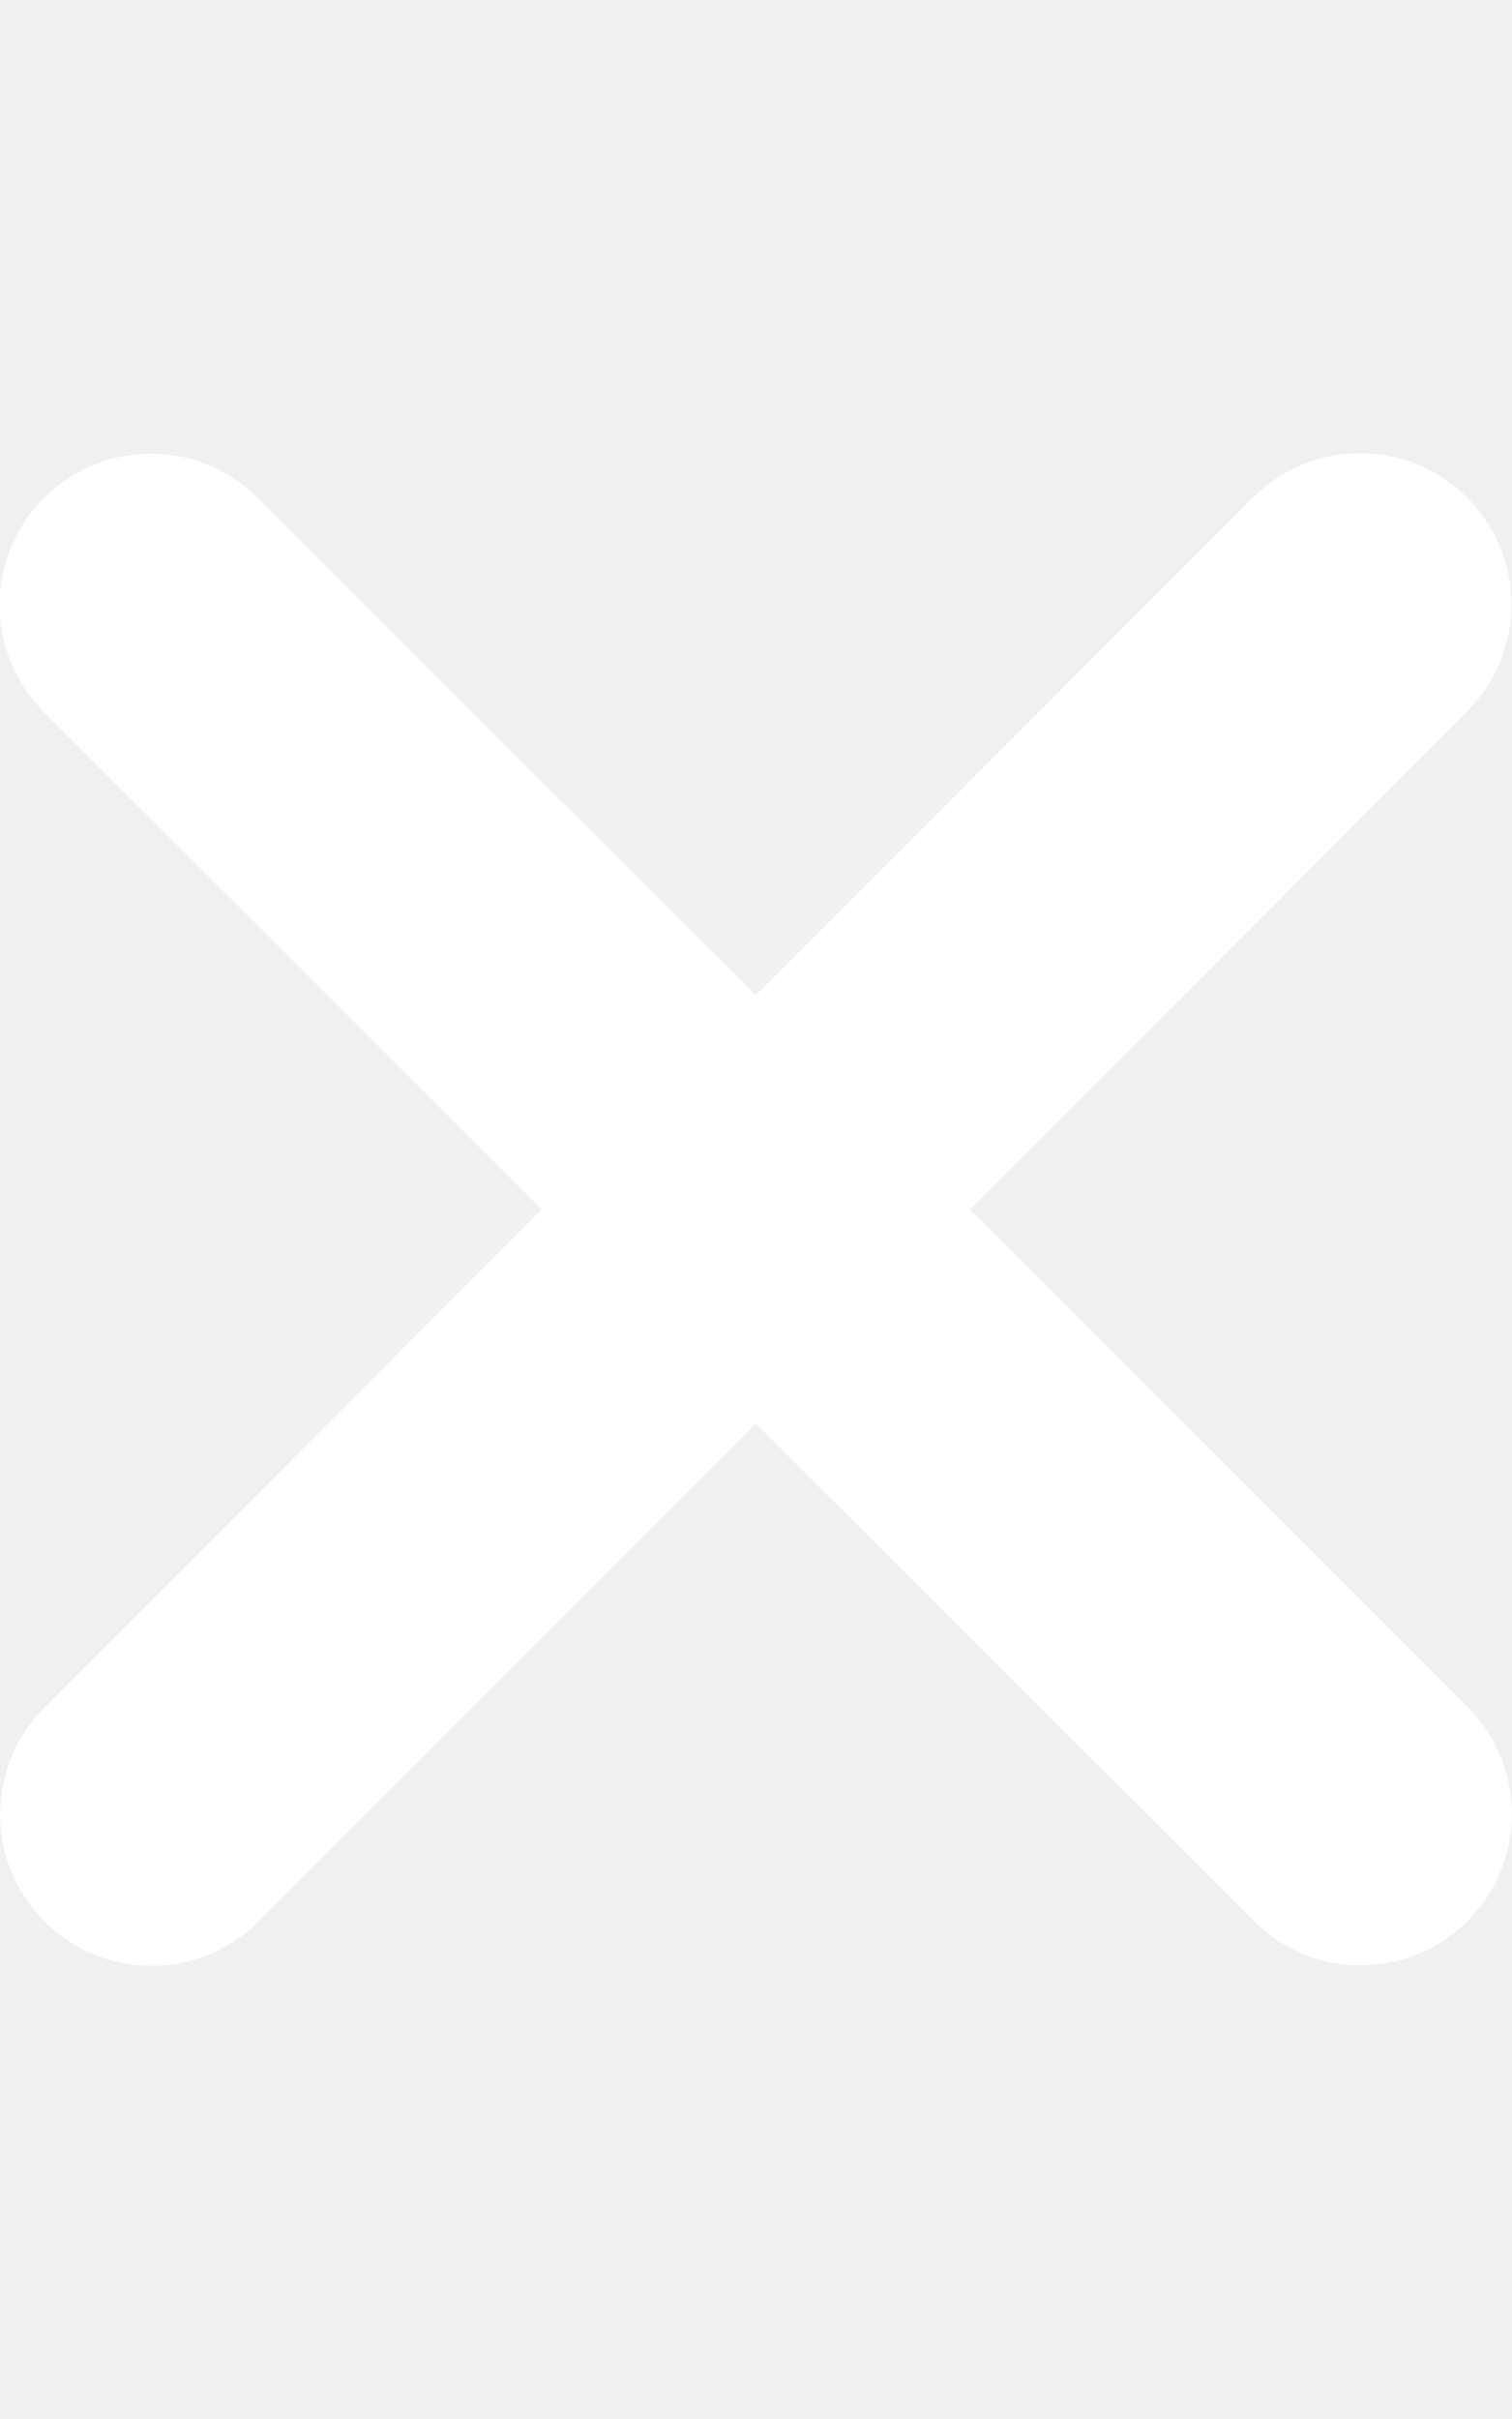
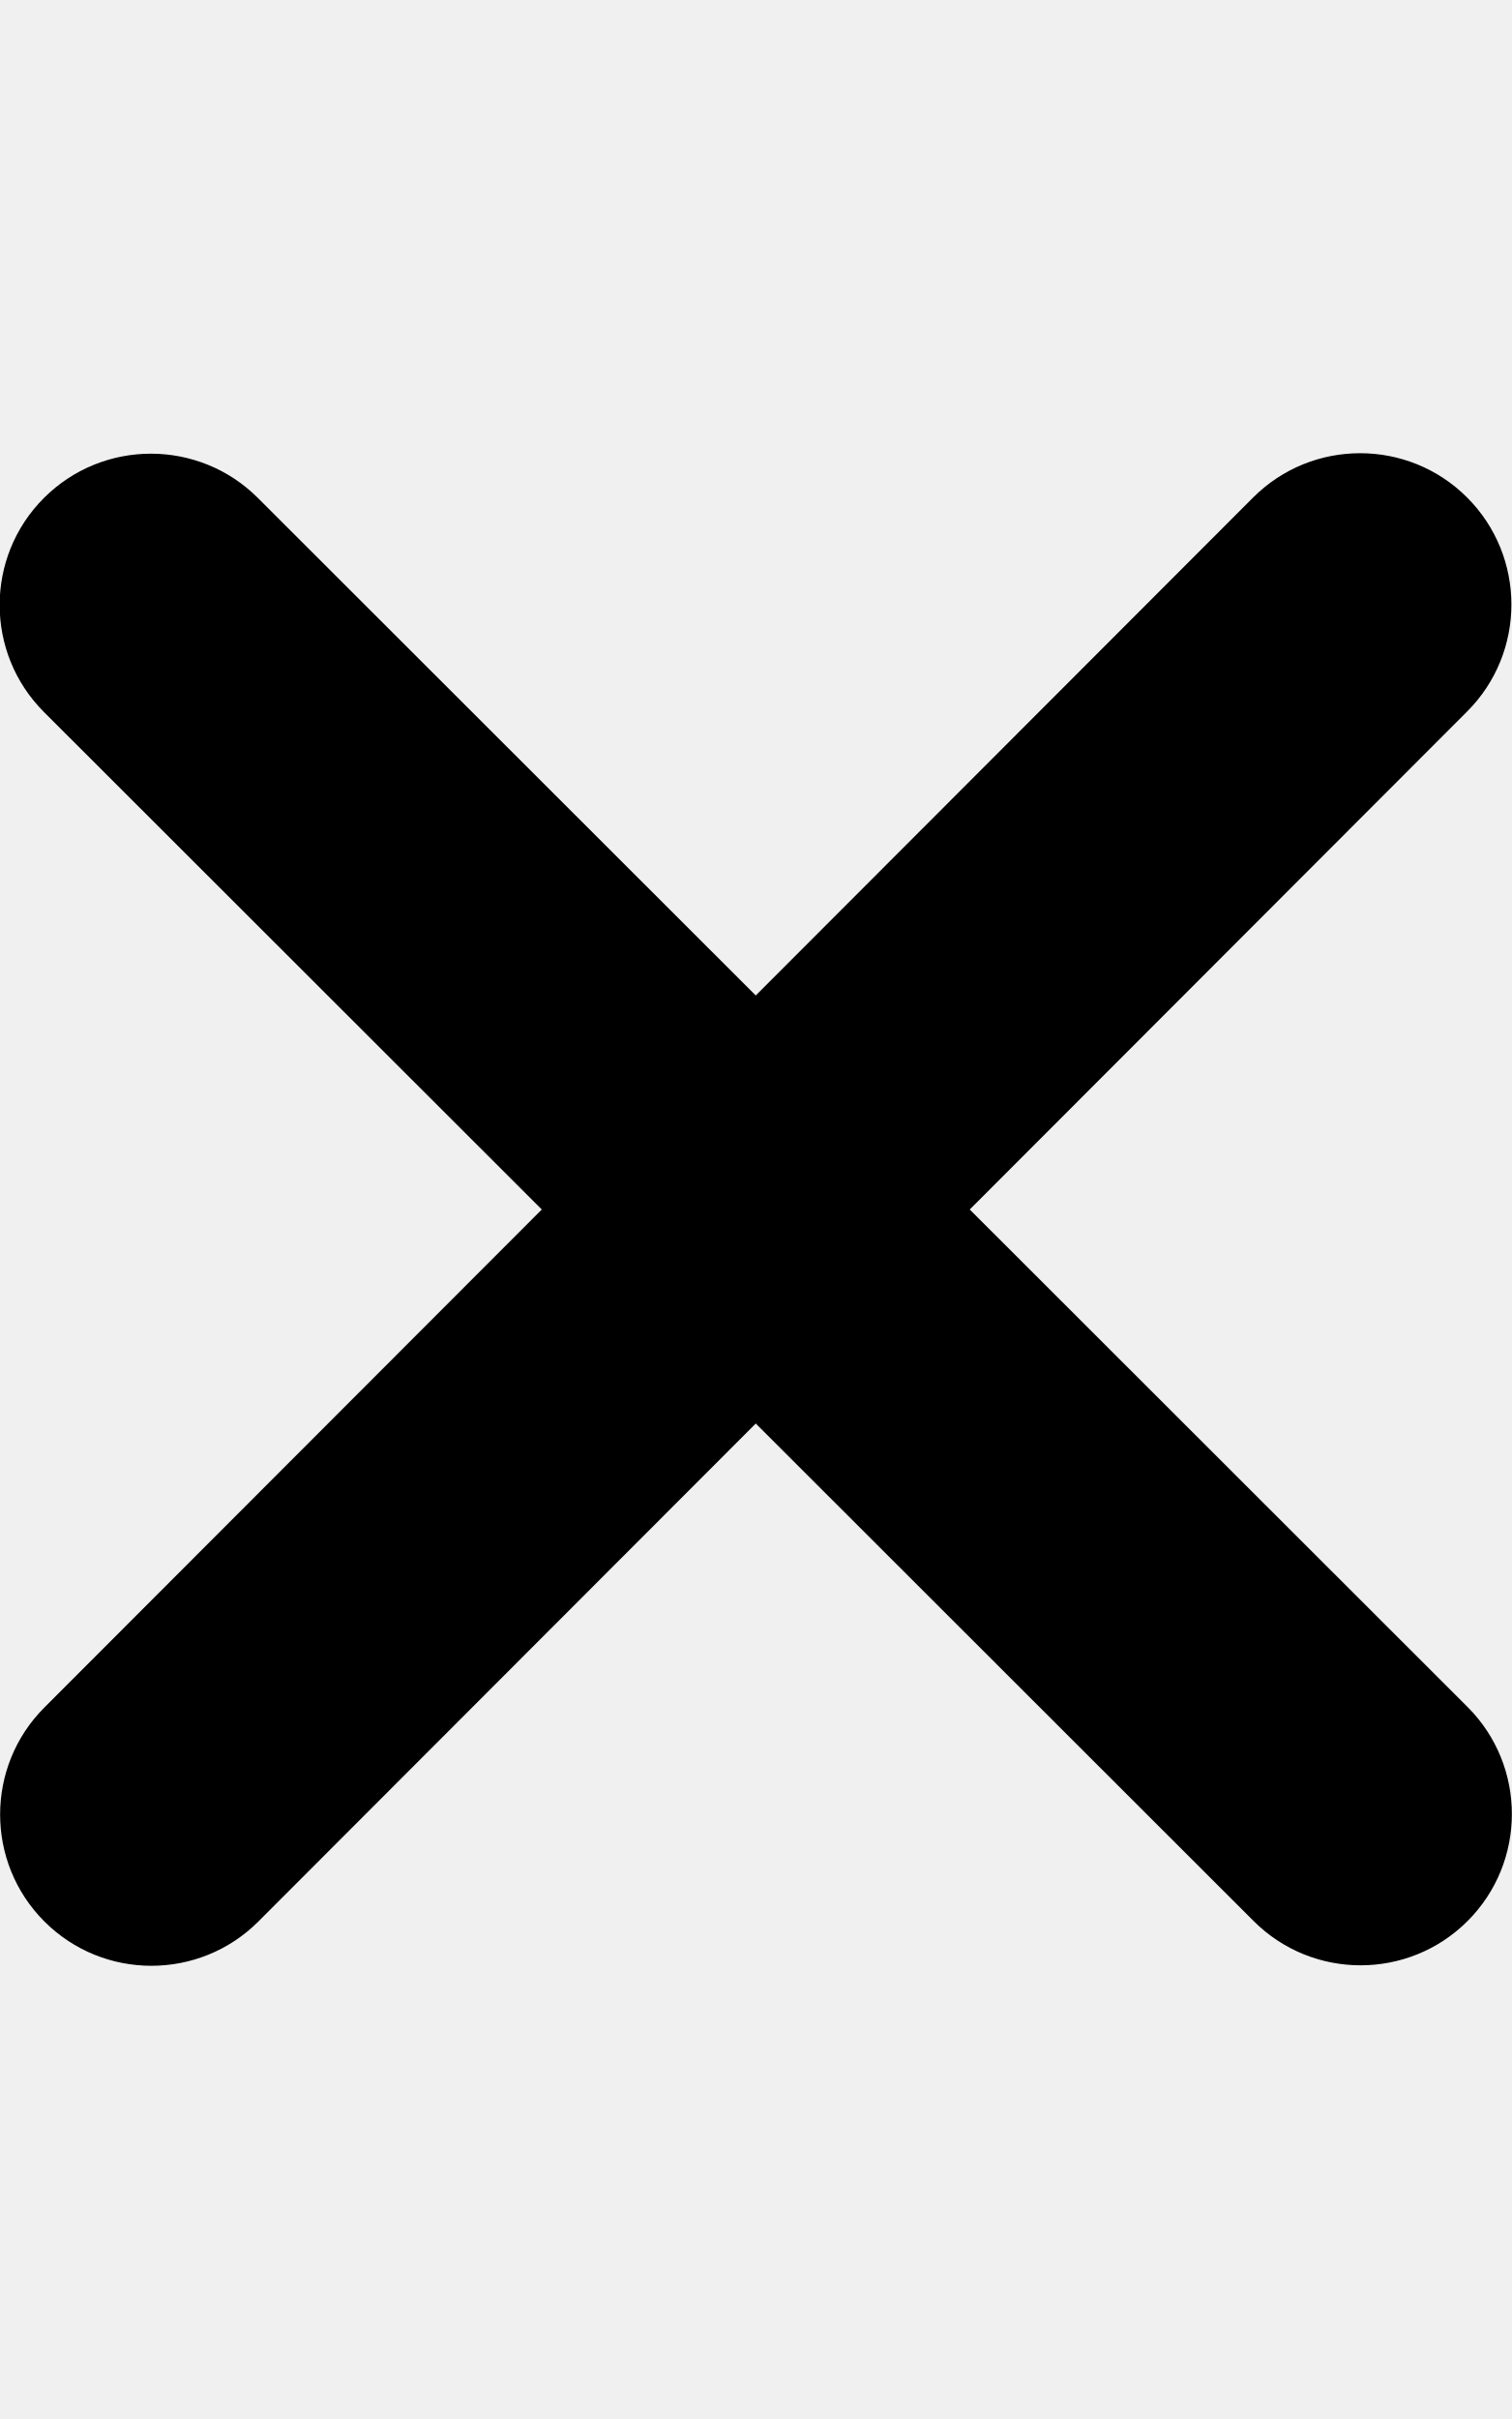
<svg xmlns="http://www.w3.org/2000/svg" viewBox="0 0 320 512">
-   <path fill="#fff" d="M310.6 150.6c12.5-12.5 12.5-32.8 0-45.3s-32.8-12.5-45.3 0L160 210.7 54.6 105.4c-12.5-12.5-32.8-12.5-45.3 0s-12.5 32.8 0 45.3L114.7 256 9.4 361.4c-12.5 12.5-12.5 32.8 0 45.3s32.8 12.5 45.3 0L160 301.3 265.4 406.6c12.5 12.5 32.8 12.5 45.3 0s12.5-32.8 0-45.3L205.3 256 310.6 150.6z" />
+   <path d="M310.6 150.6c12.5-12.5 12.5-32.8 0-45.3s-32.8-12.5-45.3 0L160 210.7 54.6 105.4c-12.5-12.5-32.8-12.5-45.3 0s-12.5 32.8 0 45.3L114.7 256 9.4 361.4c-12.5 12.5-12.5 32.8 0 45.3s32.8 12.5 45.3 0L160 301.3 265.4 406.6c12.5 12.5 32.8 12.5 45.3 0s12.5-32.8 0-45.3L205.3 256 310.6 150.6z" />
</svg>
